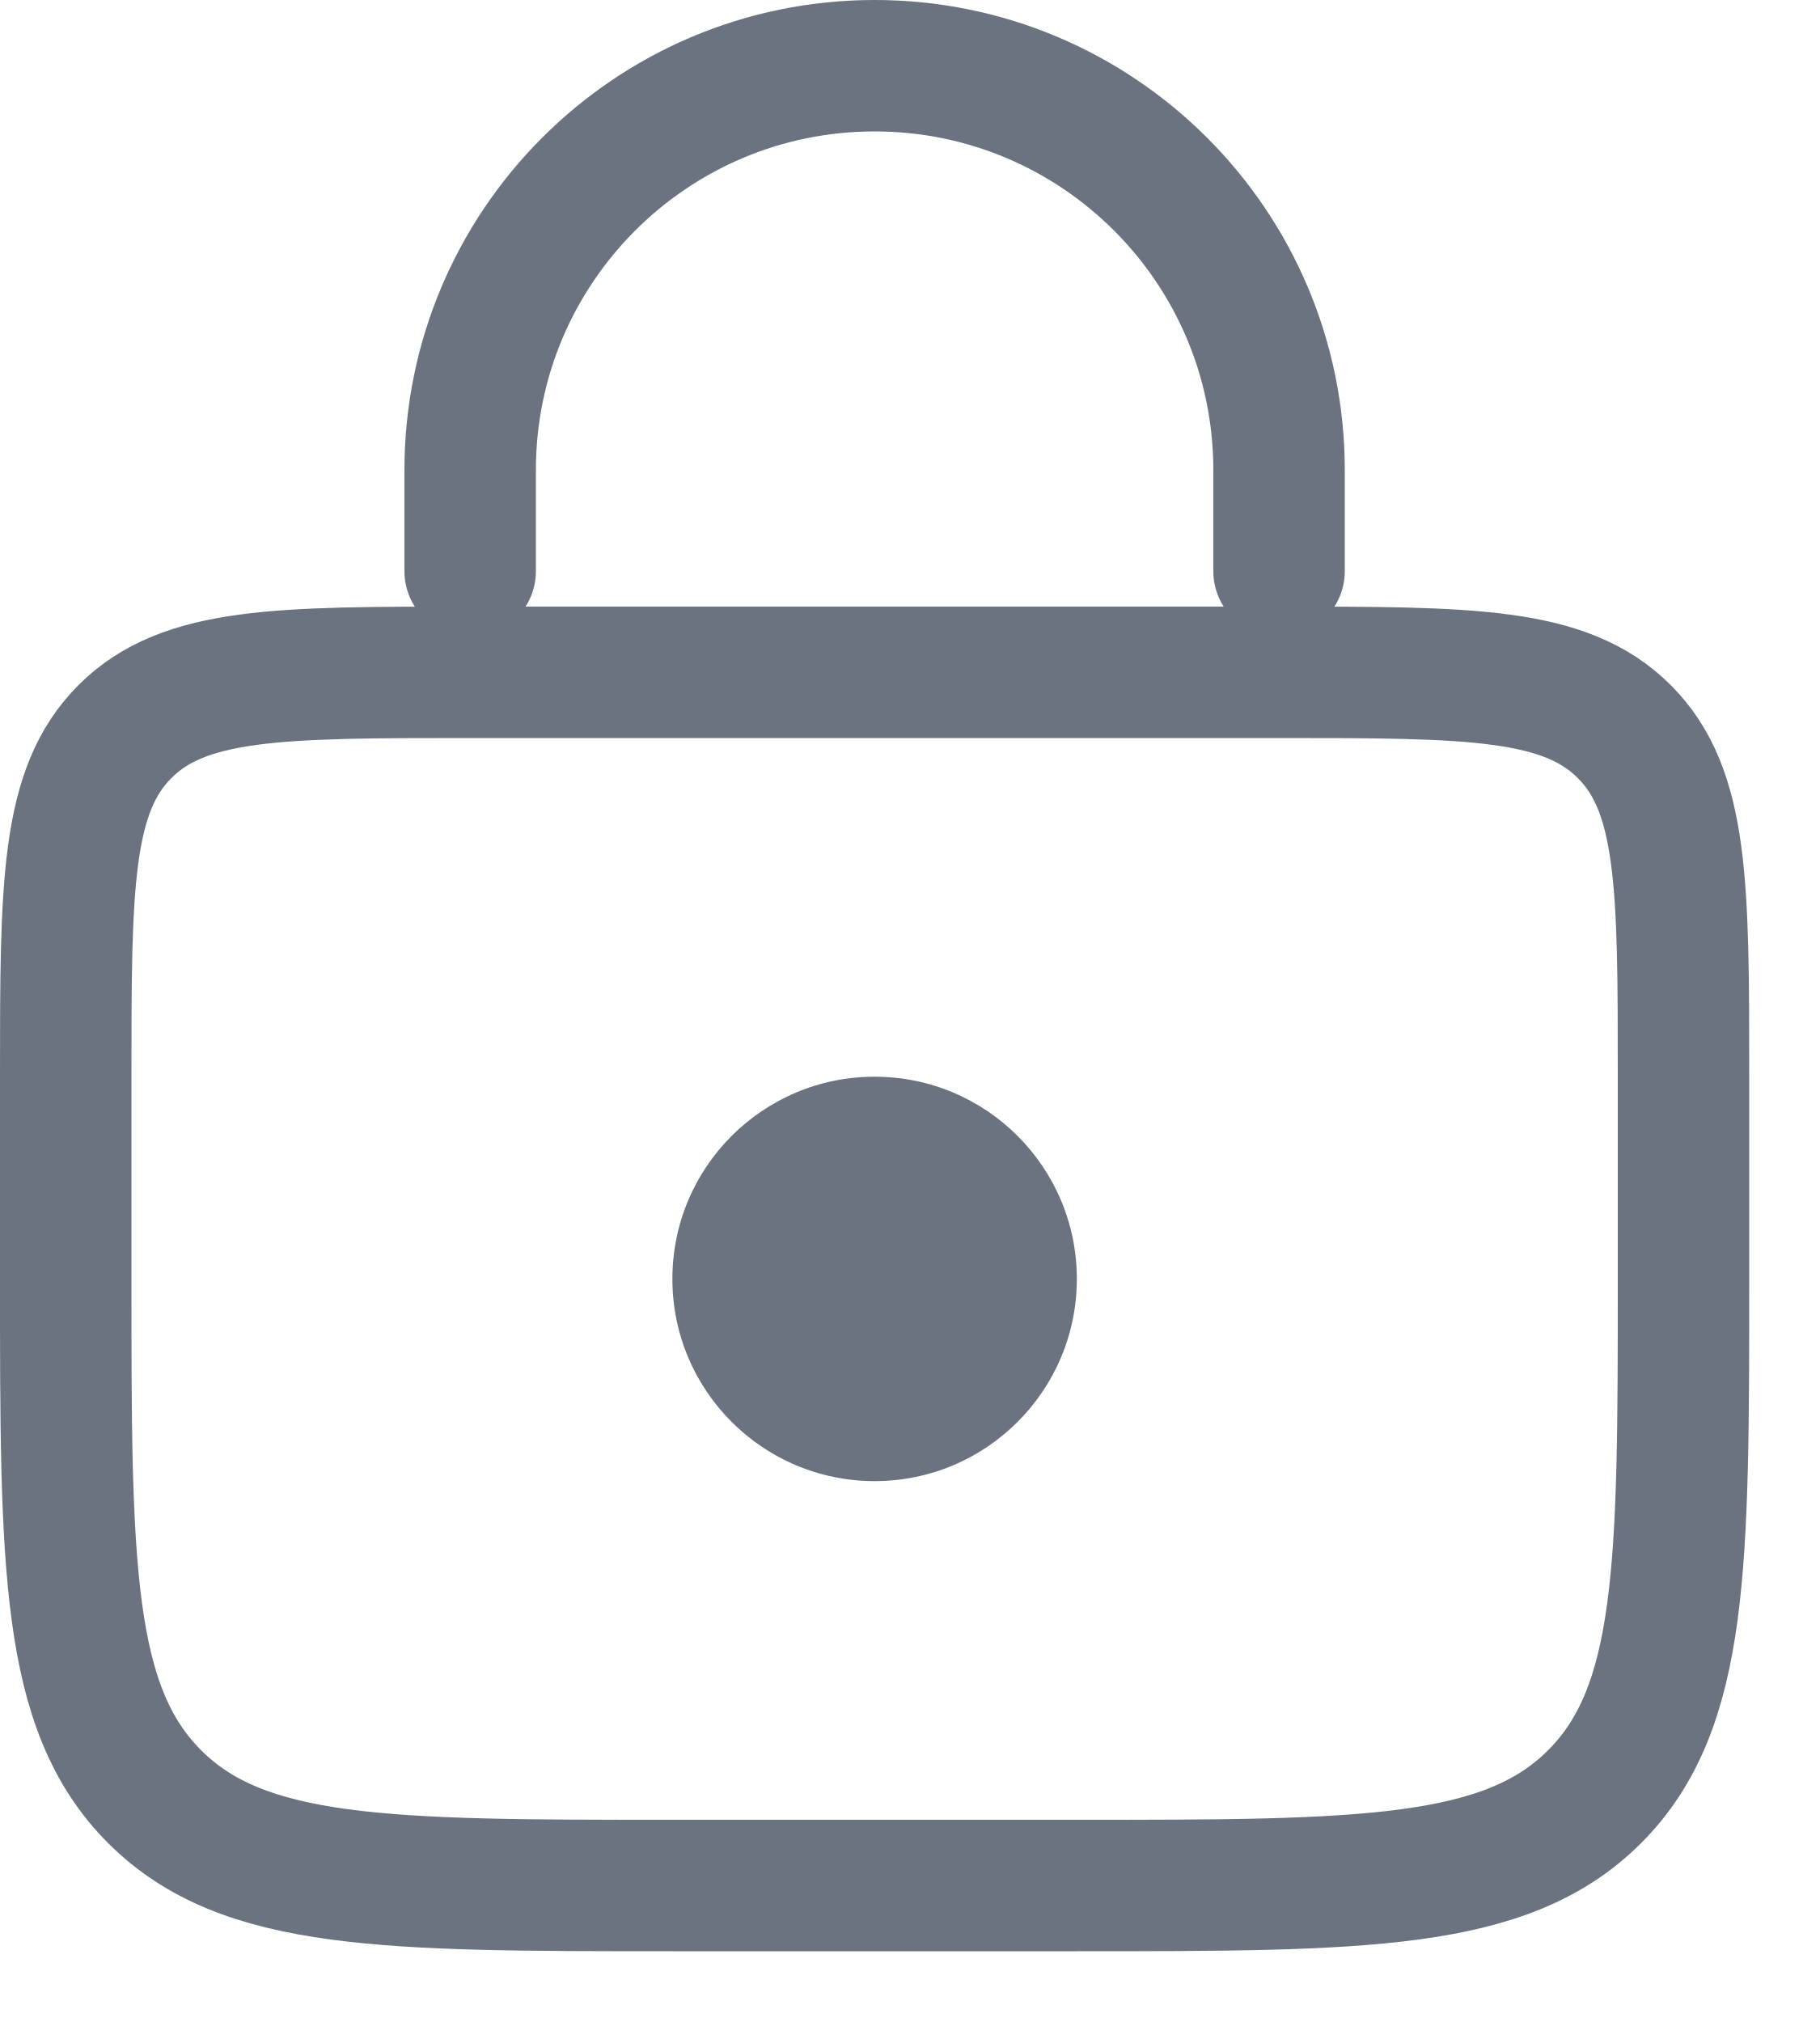
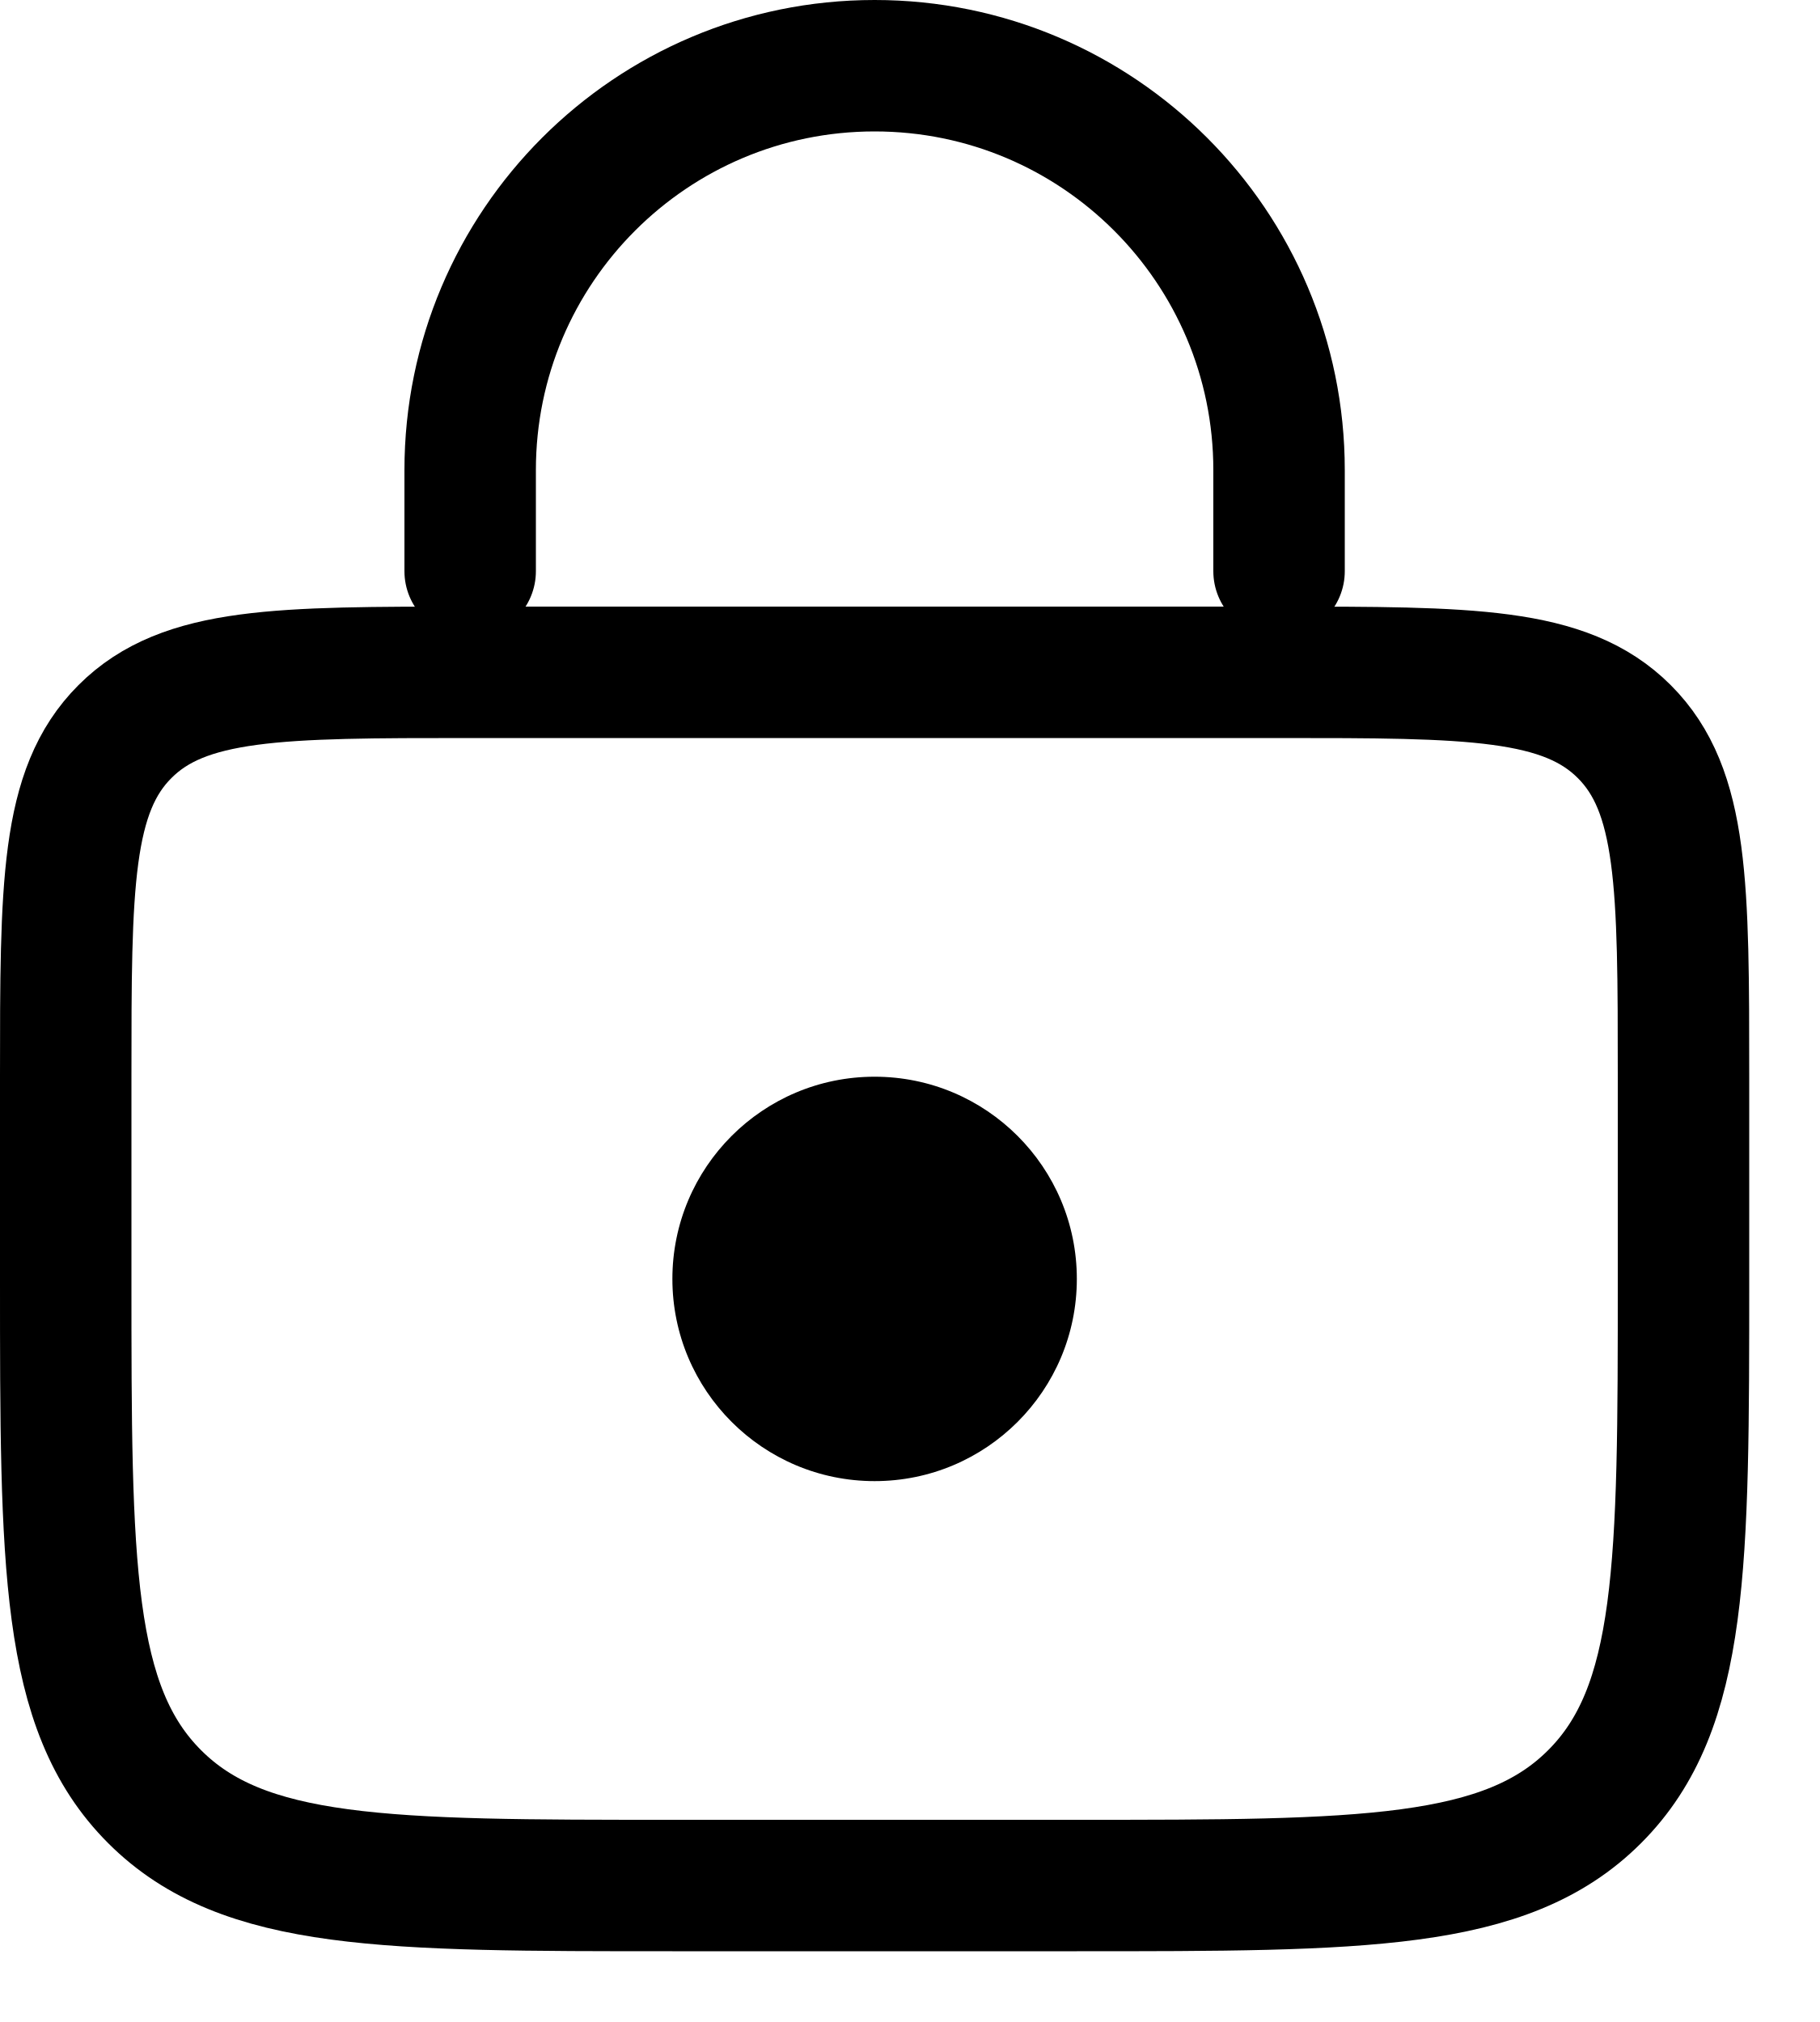
<svg xmlns="http://www.w3.org/2000/svg" width="18" height="20" viewBox="0 0 18 20" fill="none">
-   <path d="M0.65 10.65C0.65 8.764 0.65 7.821 1.236 7.236C1.821 6.65 2.764 6.65 4.65 6.65H12.65C14.536 6.65 15.478 6.65 16.064 7.236C16.65 7.821 16.65 8.764 16.65 10.65V12.65C16.65 15.478 16.65 16.892 15.771 17.771C14.893 18.65 13.478 18.65 10.65 18.65H6.65C3.821 18.65 2.407 18.65 1.529 17.771C0.65 16.892 0.65 15.478 0.65 12.65V10.65Z" stroke="#6B7280" stroke-width="1.3" />
-   <path d="M12.65 5.65V4.65C12.65 2.441 10.859 0.65 8.65 0.65C6.441 0.65 4.65 2.441 4.65 4.65V5.65" stroke="#6B7280" stroke-width="1.3" stroke-linecap="round" />
-   <circle cx="8.65" cy="12.65" r="2" fill="#6B7280" />
+   <path d="M0.65 10.65C0.65 8.764 0.65 7.821 1.236 7.236C1.821 6.65 2.764 6.65 4.65 6.65H12.65C14.536 6.65 15.478 6.65 16.064 7.236C16.65 7.821 16.65 8.764 16.65 10.65V12.65C16.65 15.478 16.65 16.892 15.771 17.771C14.893 18.65 13.478 18.65 10.65 18.65H6.65C3.821 18.65 2.407 18.65 1.529 17.771C0.65 16.892 0.65 15.478 0.65 12.65V10.65Z" stroke="currentColor" stroke-width="1.3" />
+   <path d="M12.65 5.65V4.65C12.65 2.441 10.859 0.65 8.65 0.65C6.441 0.65 4.65 2.441 4.65 4.65V5.65" stroke="currentColor" stroke-width="1.3" stroke-linecap="round" />
+   <circle cx="8.65" cy="12.65" r="2" fill="currentColor" />
</svg>
